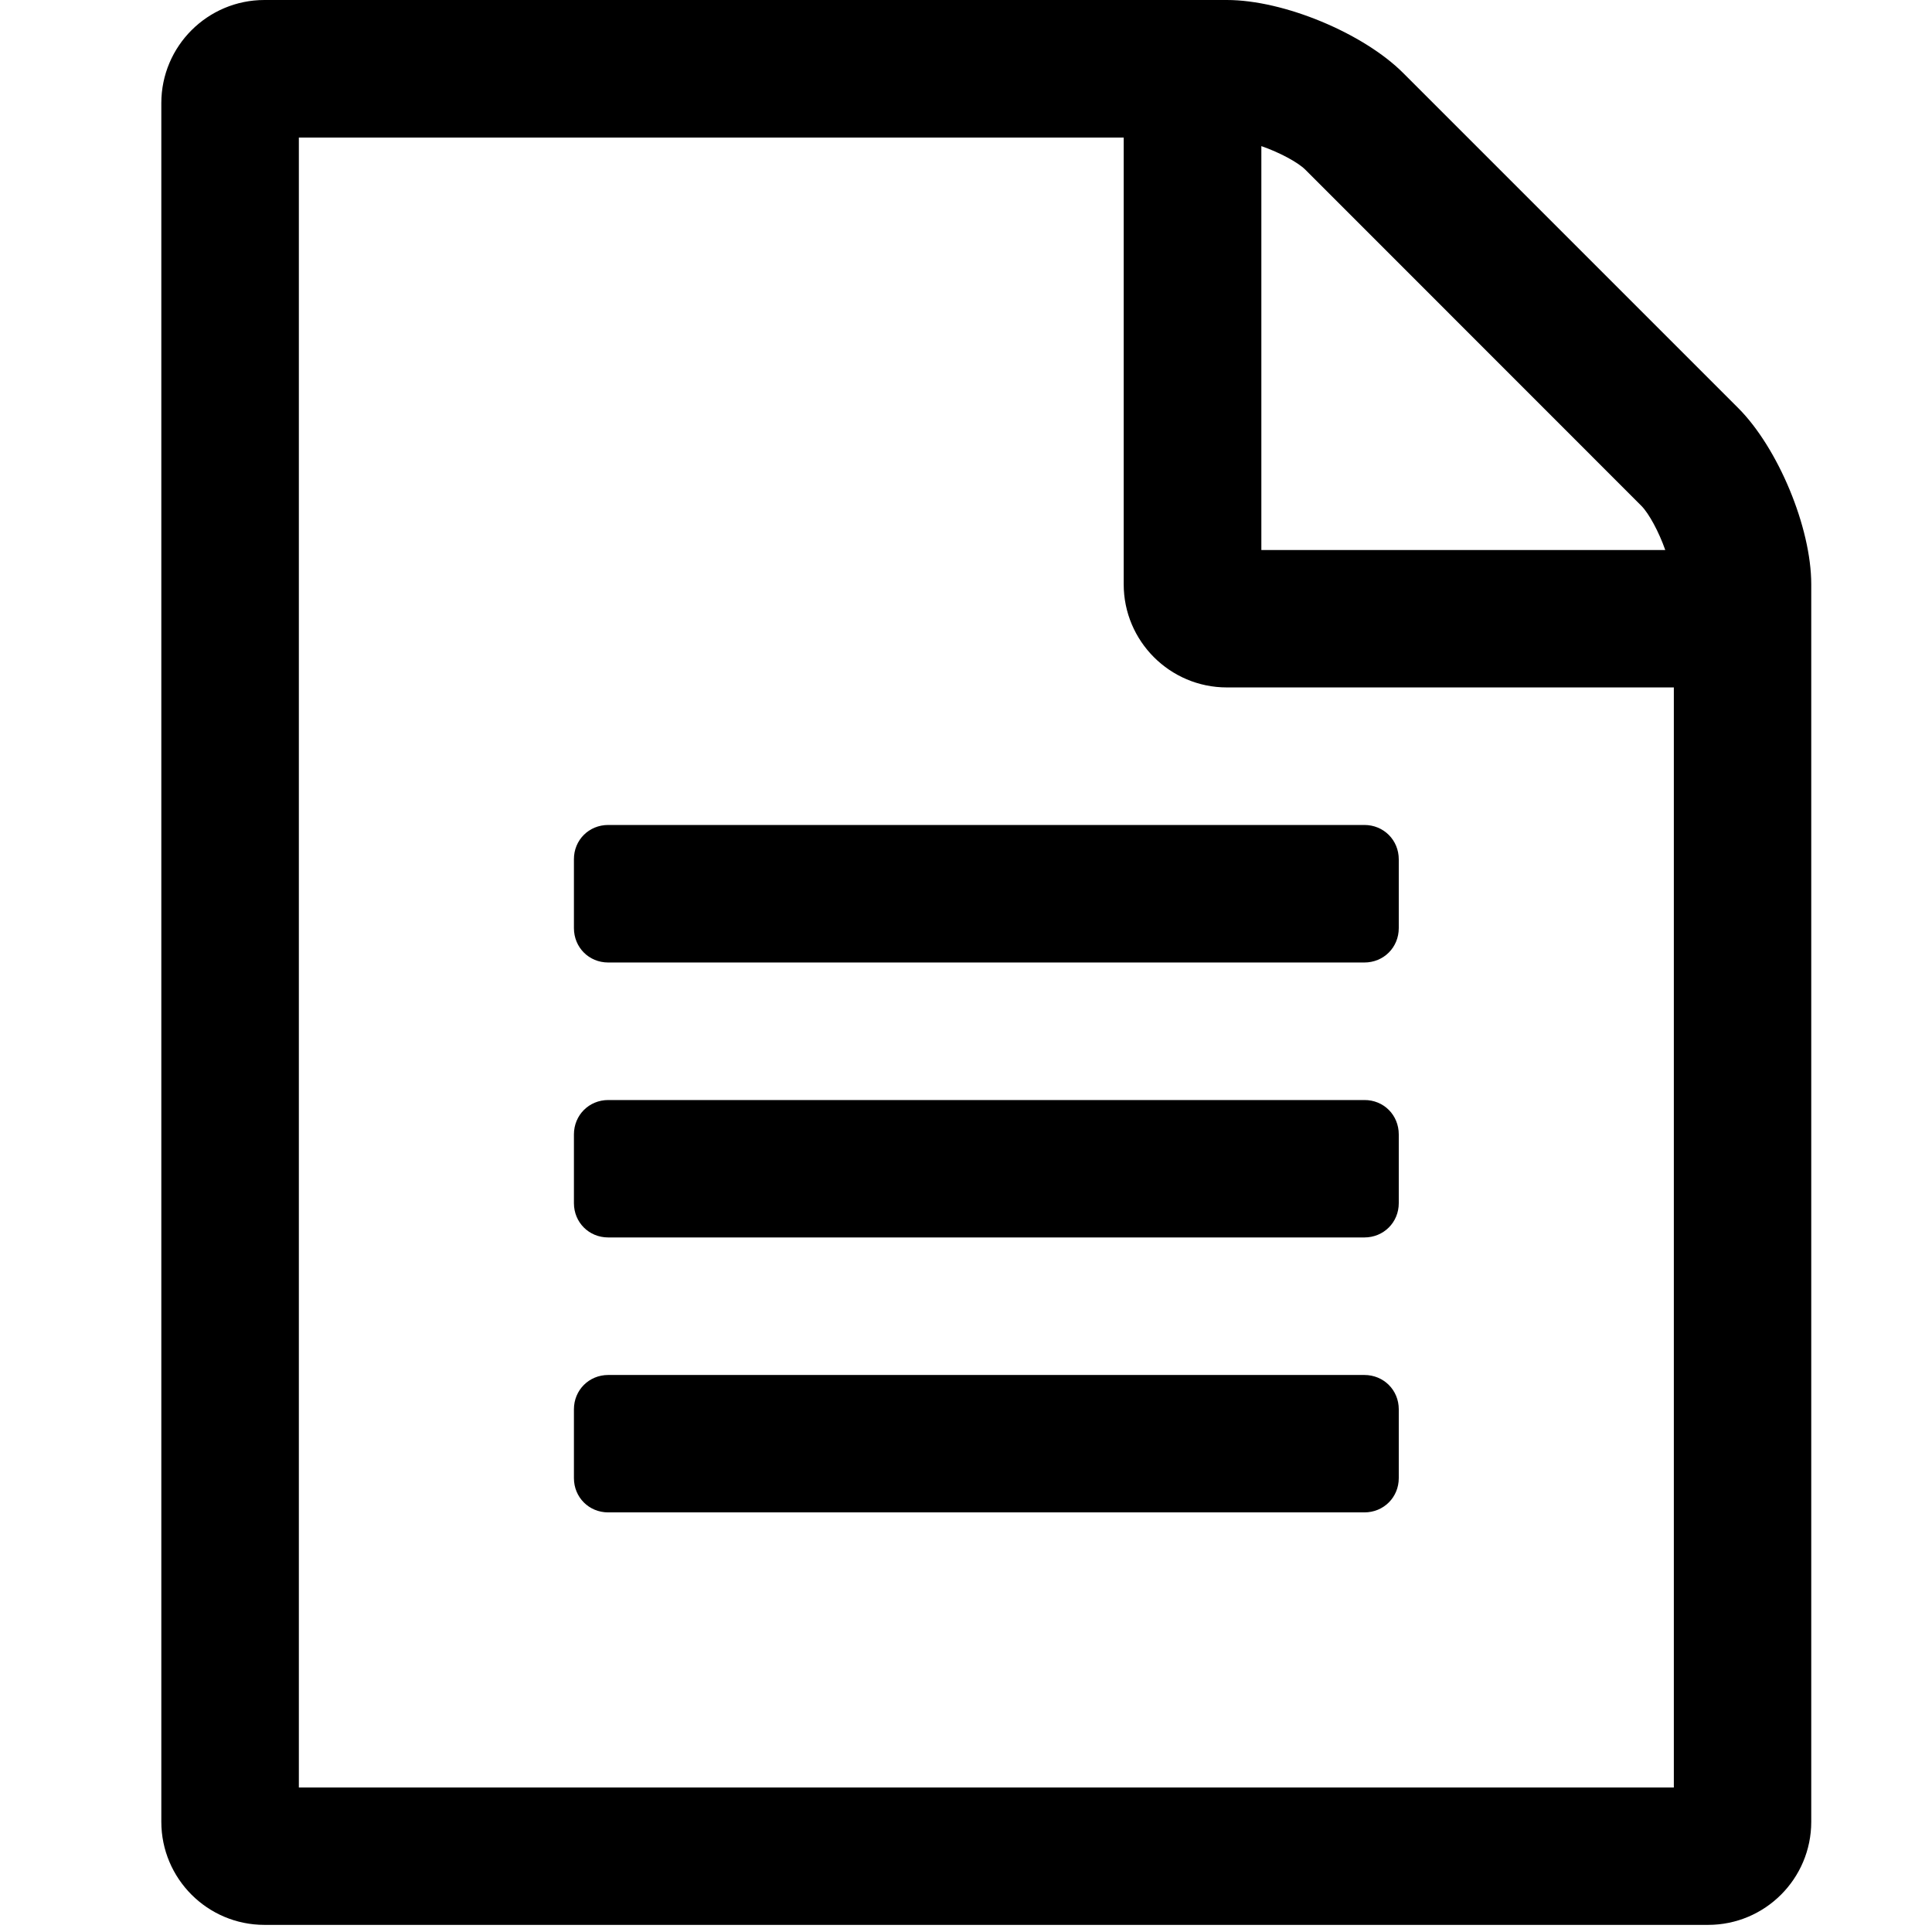
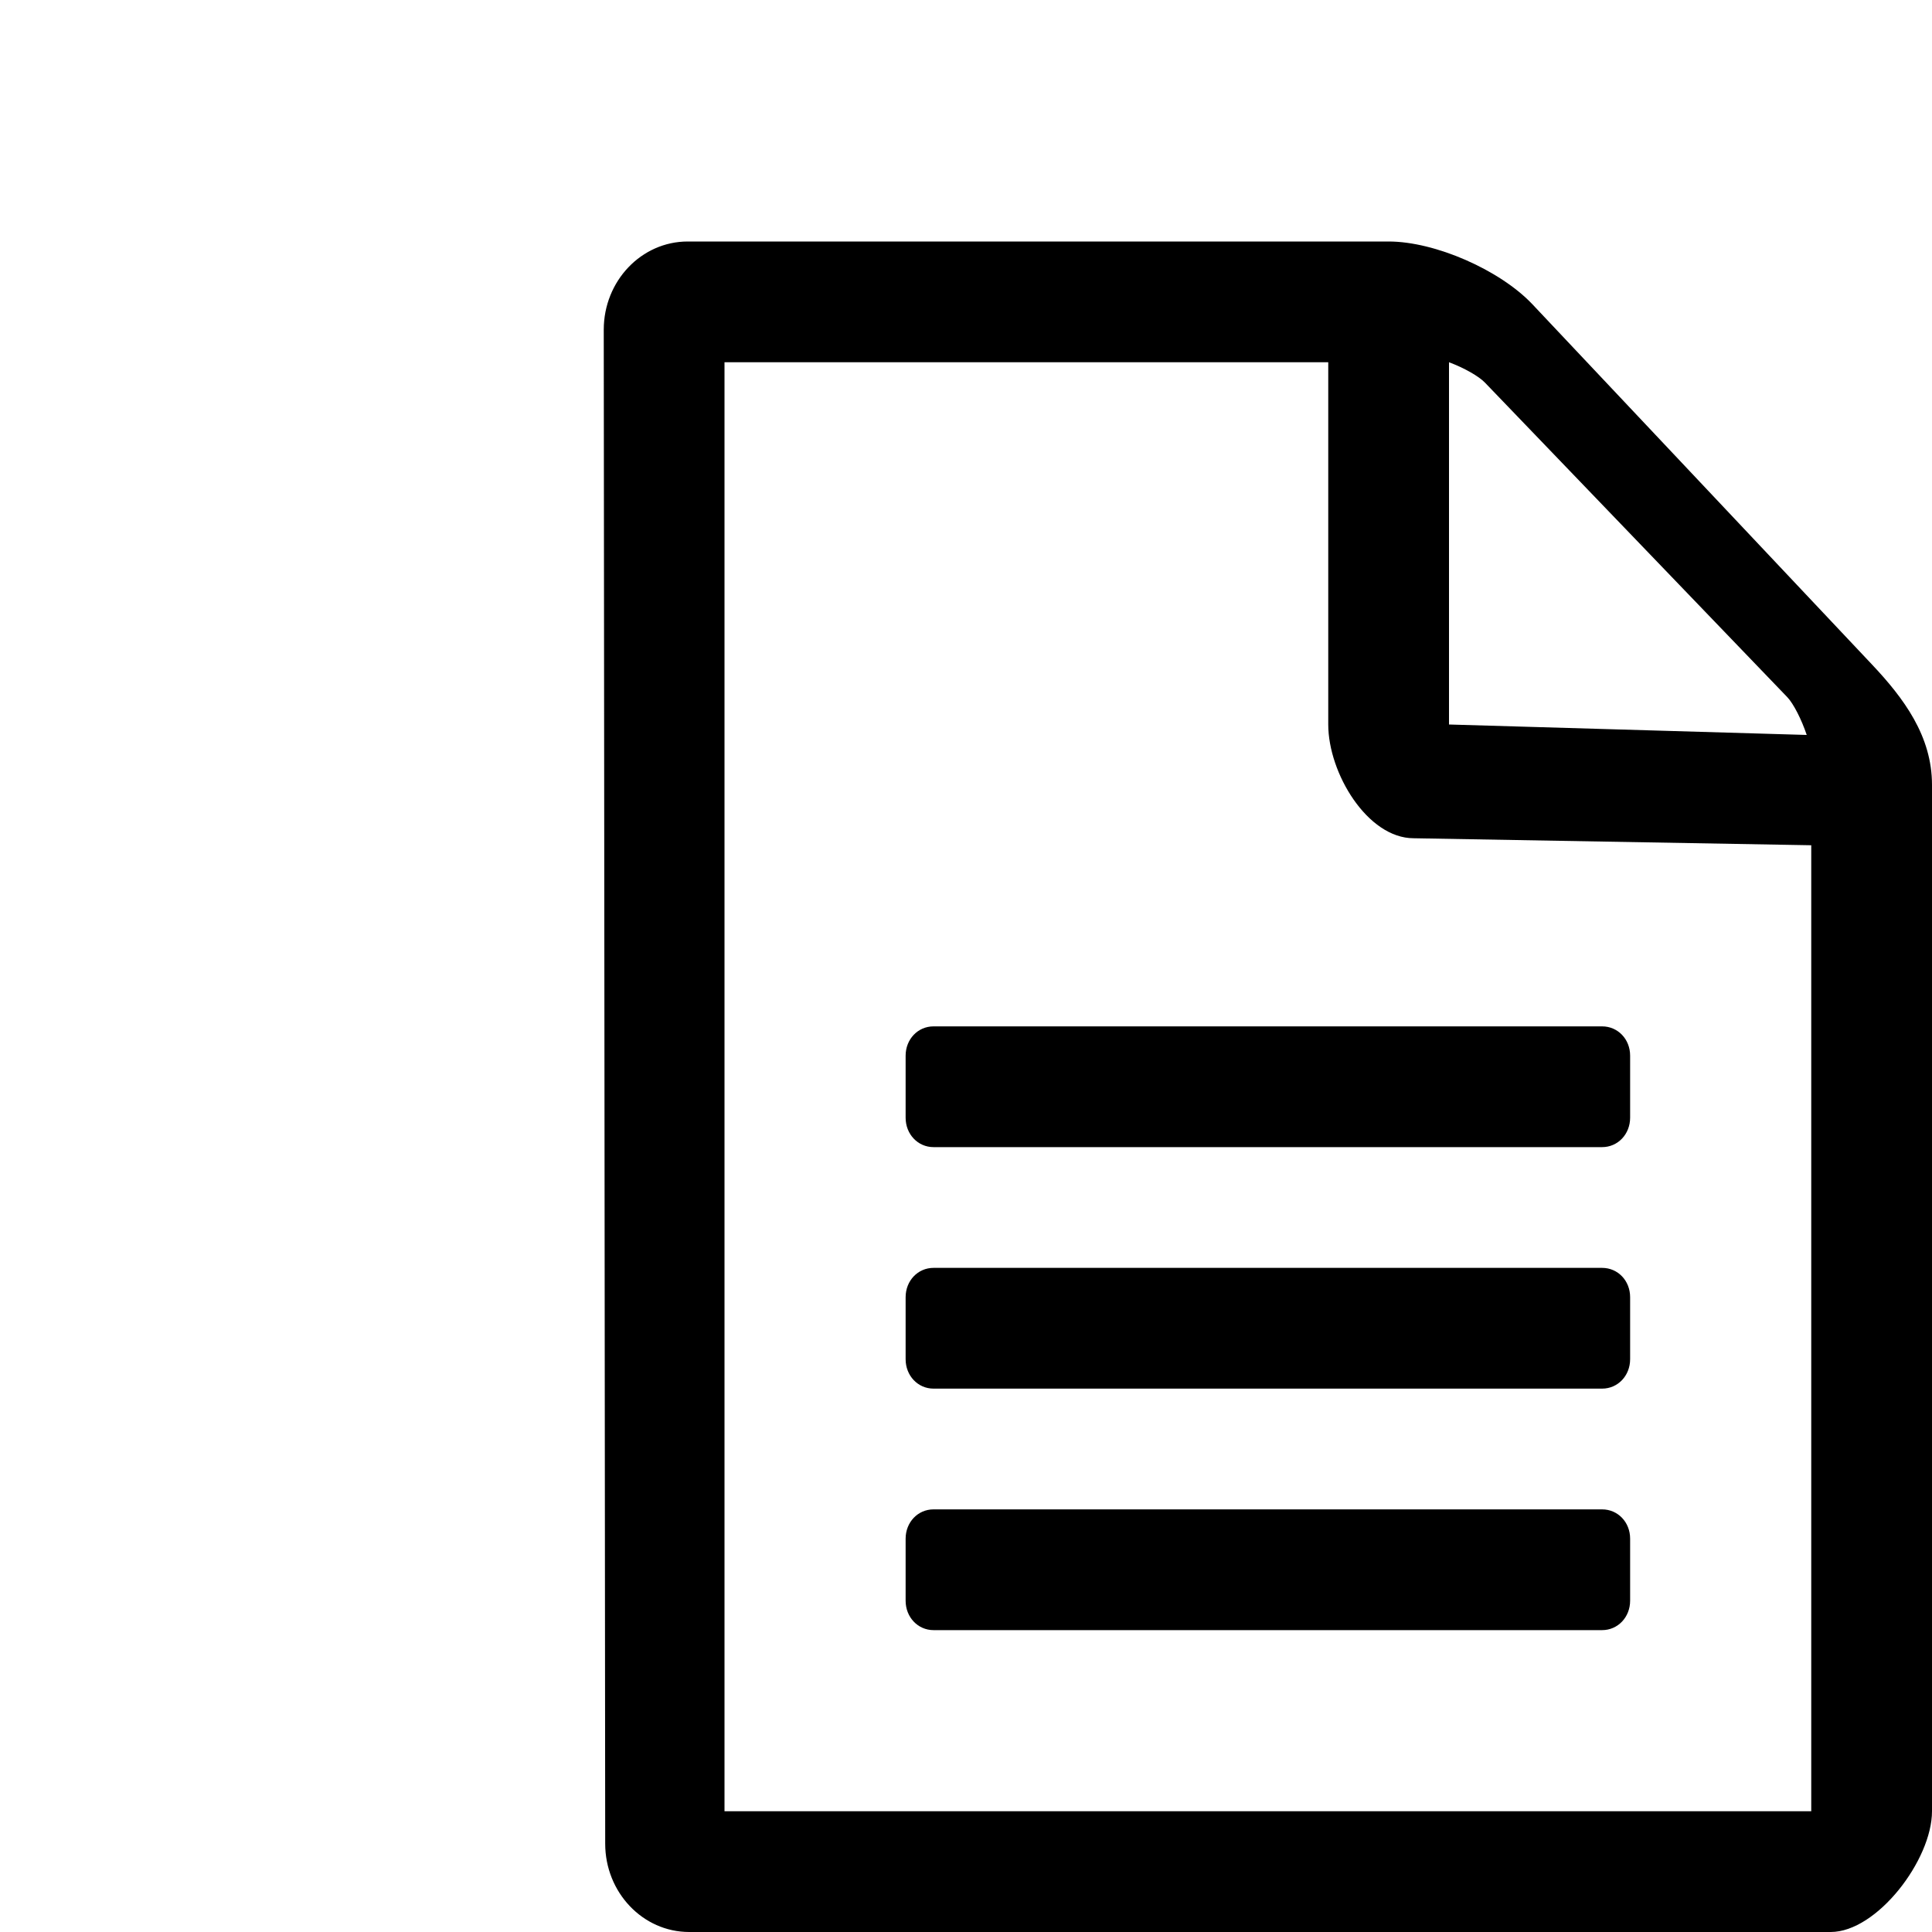
- <svg xmlns="http://www.w3.org/2000/svg" version="1.1" id="Layer_1" x="0px" y="0px" width="16px" height="16px" viewBox="0 0 16 16" enable-background="new 0 0 16 16" xml:space="preserve">
+ <svg xmlns="http://www.w3.org/2000/svg" version="1.1" id="Layer_1" x="0px" y="0px" width="32px" height="32px" viewBox="0 0 32 32" enable-background="new 0 0 32 32" xml:space="preserve">
  <g>
    <g>
-       <path d="M15,4.839v10.248c0,0.472-0.383,0.854-0.854,0.854H2.19c-0.472,0-0.854-0.383-0.854-0.854V0.854    C1.336,0.382,1.719,0,2.19,0h7.97c0.473,0,1.131,0.275,1.461,0.605l2.775,2.775C14.725,3.71,15,4.368,15,4.839z M13.861,5.693    H10.16c-0.471,0-0.854-0.383-0.854-0.854V1.139H2.475v13.664h11.387V5.693z M5.037,6.832h6.262c0.16,0,0.285,0.125,0.285,0.285    v0.569c0,0.16-0.125,0.285-0.285,0.285H5.037c-0.16,0-0.284-0.125-0.284-0.285V7.117C4.752,6.957,4.877,6.832,5.037,6.832z     M11.584,9.395v0.569c0,0.159-0.125,0.284-0.285,0.284H5.037c-0.16,0-0.284-0.125-0.284-0.284V9.395    c0-0.16,0.125-0.285,0.284-0.285h6.262C11.459,9.109,11.584,9.234,11.584,9.395z M11.584,11.671v0.57    c0,0.159-0.125,0.284-0.285,0.284H5.037c-0.16,0-0.284-0.125-0.284-0.284v-0.57c0-0.159,0.125-0.284,0.284-0.284h6.262    C11.459,11.387,11.584,11.512,11.584,11.671z M10.445,4.555h3.346c-0.053-0.151-0.135-0.302-0.197-0.365l-2.783-2.784    c-0.062-0.062-0.213-0.143-0.365-0.196V4.555z" />
+       <path d="M32,13v17c0,0.807-0.912,2-1.678,2H11.415c-0.768,0-1.391-0.656-1.391-1.463L10,5.462    C10,4.654,10.623,4,11.391,4H23c0.77,0,1.841,0.471,2.378,1.036L31,11C31.534,11.565,32,12.192,32,13z M30,14l-6.585-0.116    C22.649,13.884,22,12.805,22,12V6H12v24h18V14z M15.462,25h11.074C26.797,25,27,25.212,27,25.485v1.027    C27,26.786,26.797,27,26.536,27H15.462C15.203,27,15,26.786,15,26.513v-1.027C15,25.212,15.203,25,15.462,25z M15.462,21h11.074    C26.797,21,27,21.212,27,21.485v1.027C27,22.786,26.797,23,26.536,23H15.462C15.203,23,15,22.786,15,22.513v-1.027    C15,21.212,15.203,21,15.462,21z M15.462,17h11.074C26.797,17,27,17.212,27,17.485v1.027C27,18.786,26.797,19,26.536,19H15.462    C15.203,19,15,18.786,15,18.513v-1.027C15,17.212,15.203,17,15.462,17z M24,12l5.925,0.173c-0.086-0.257-0.22-0.519-0.321-0.625    l-5.009-5.211C24.493,6.231,24.248,6.092,24,6V12z" />
    </g>
  </g>
</svg>
